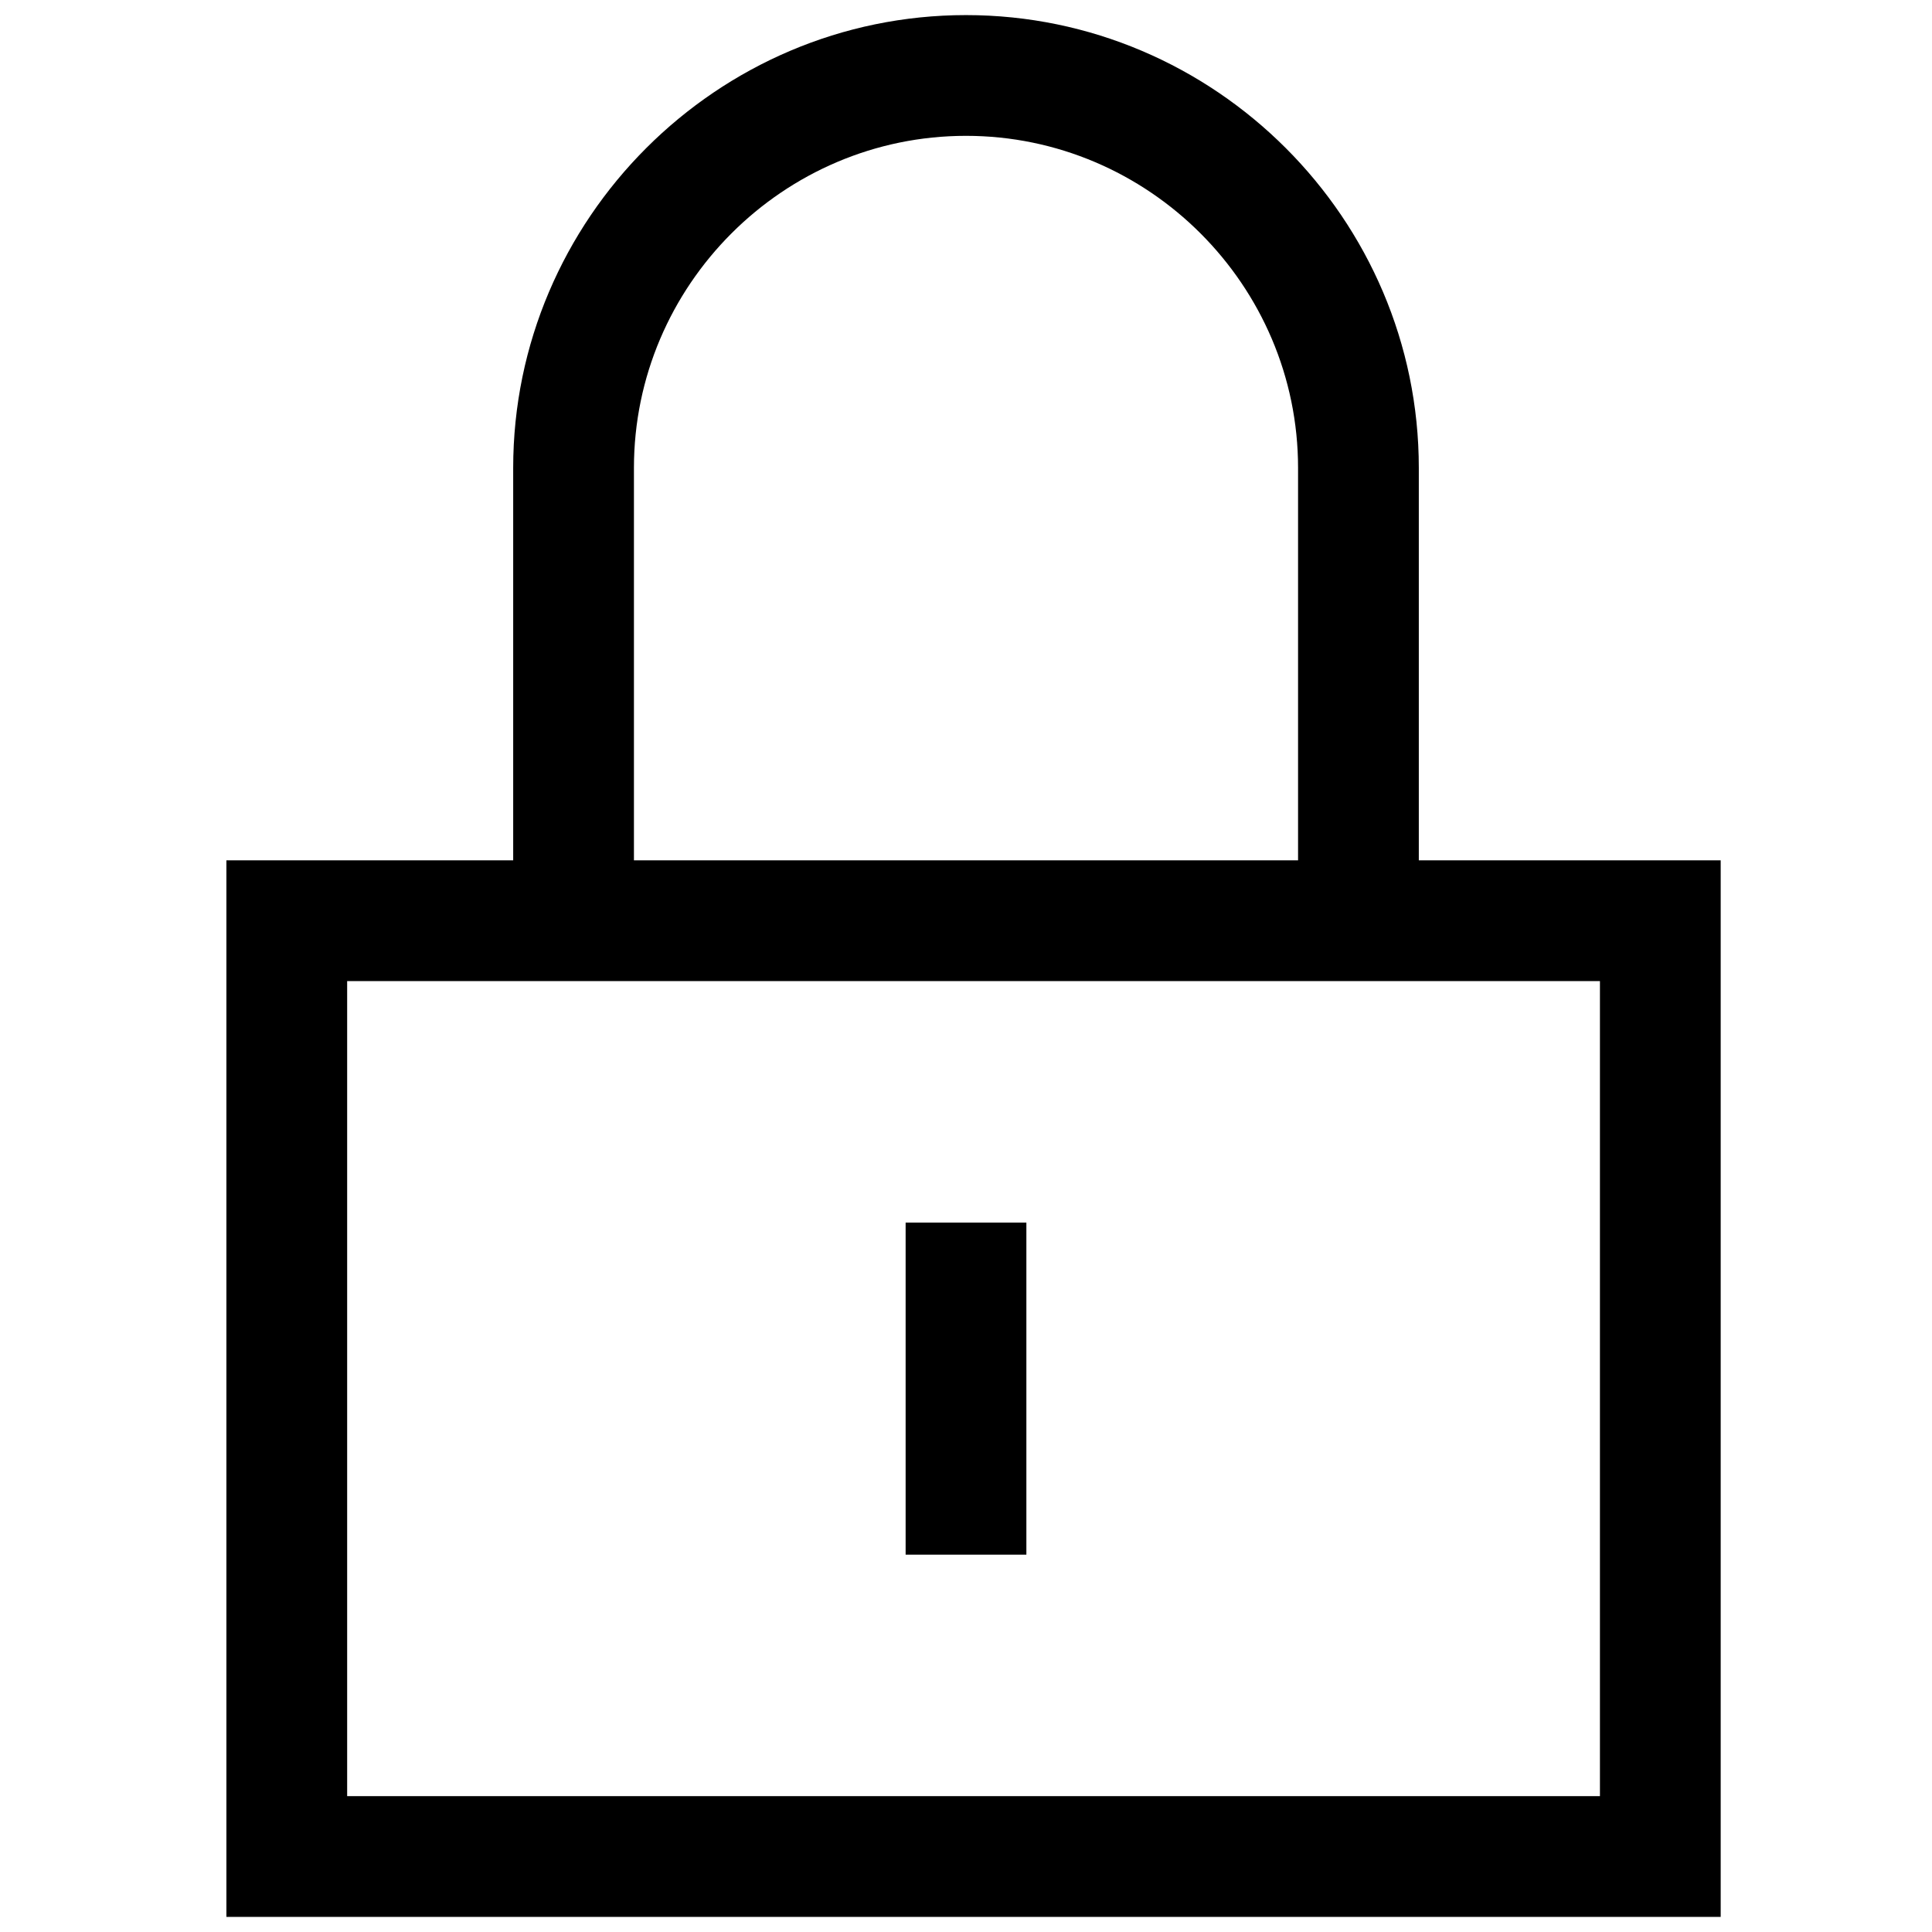
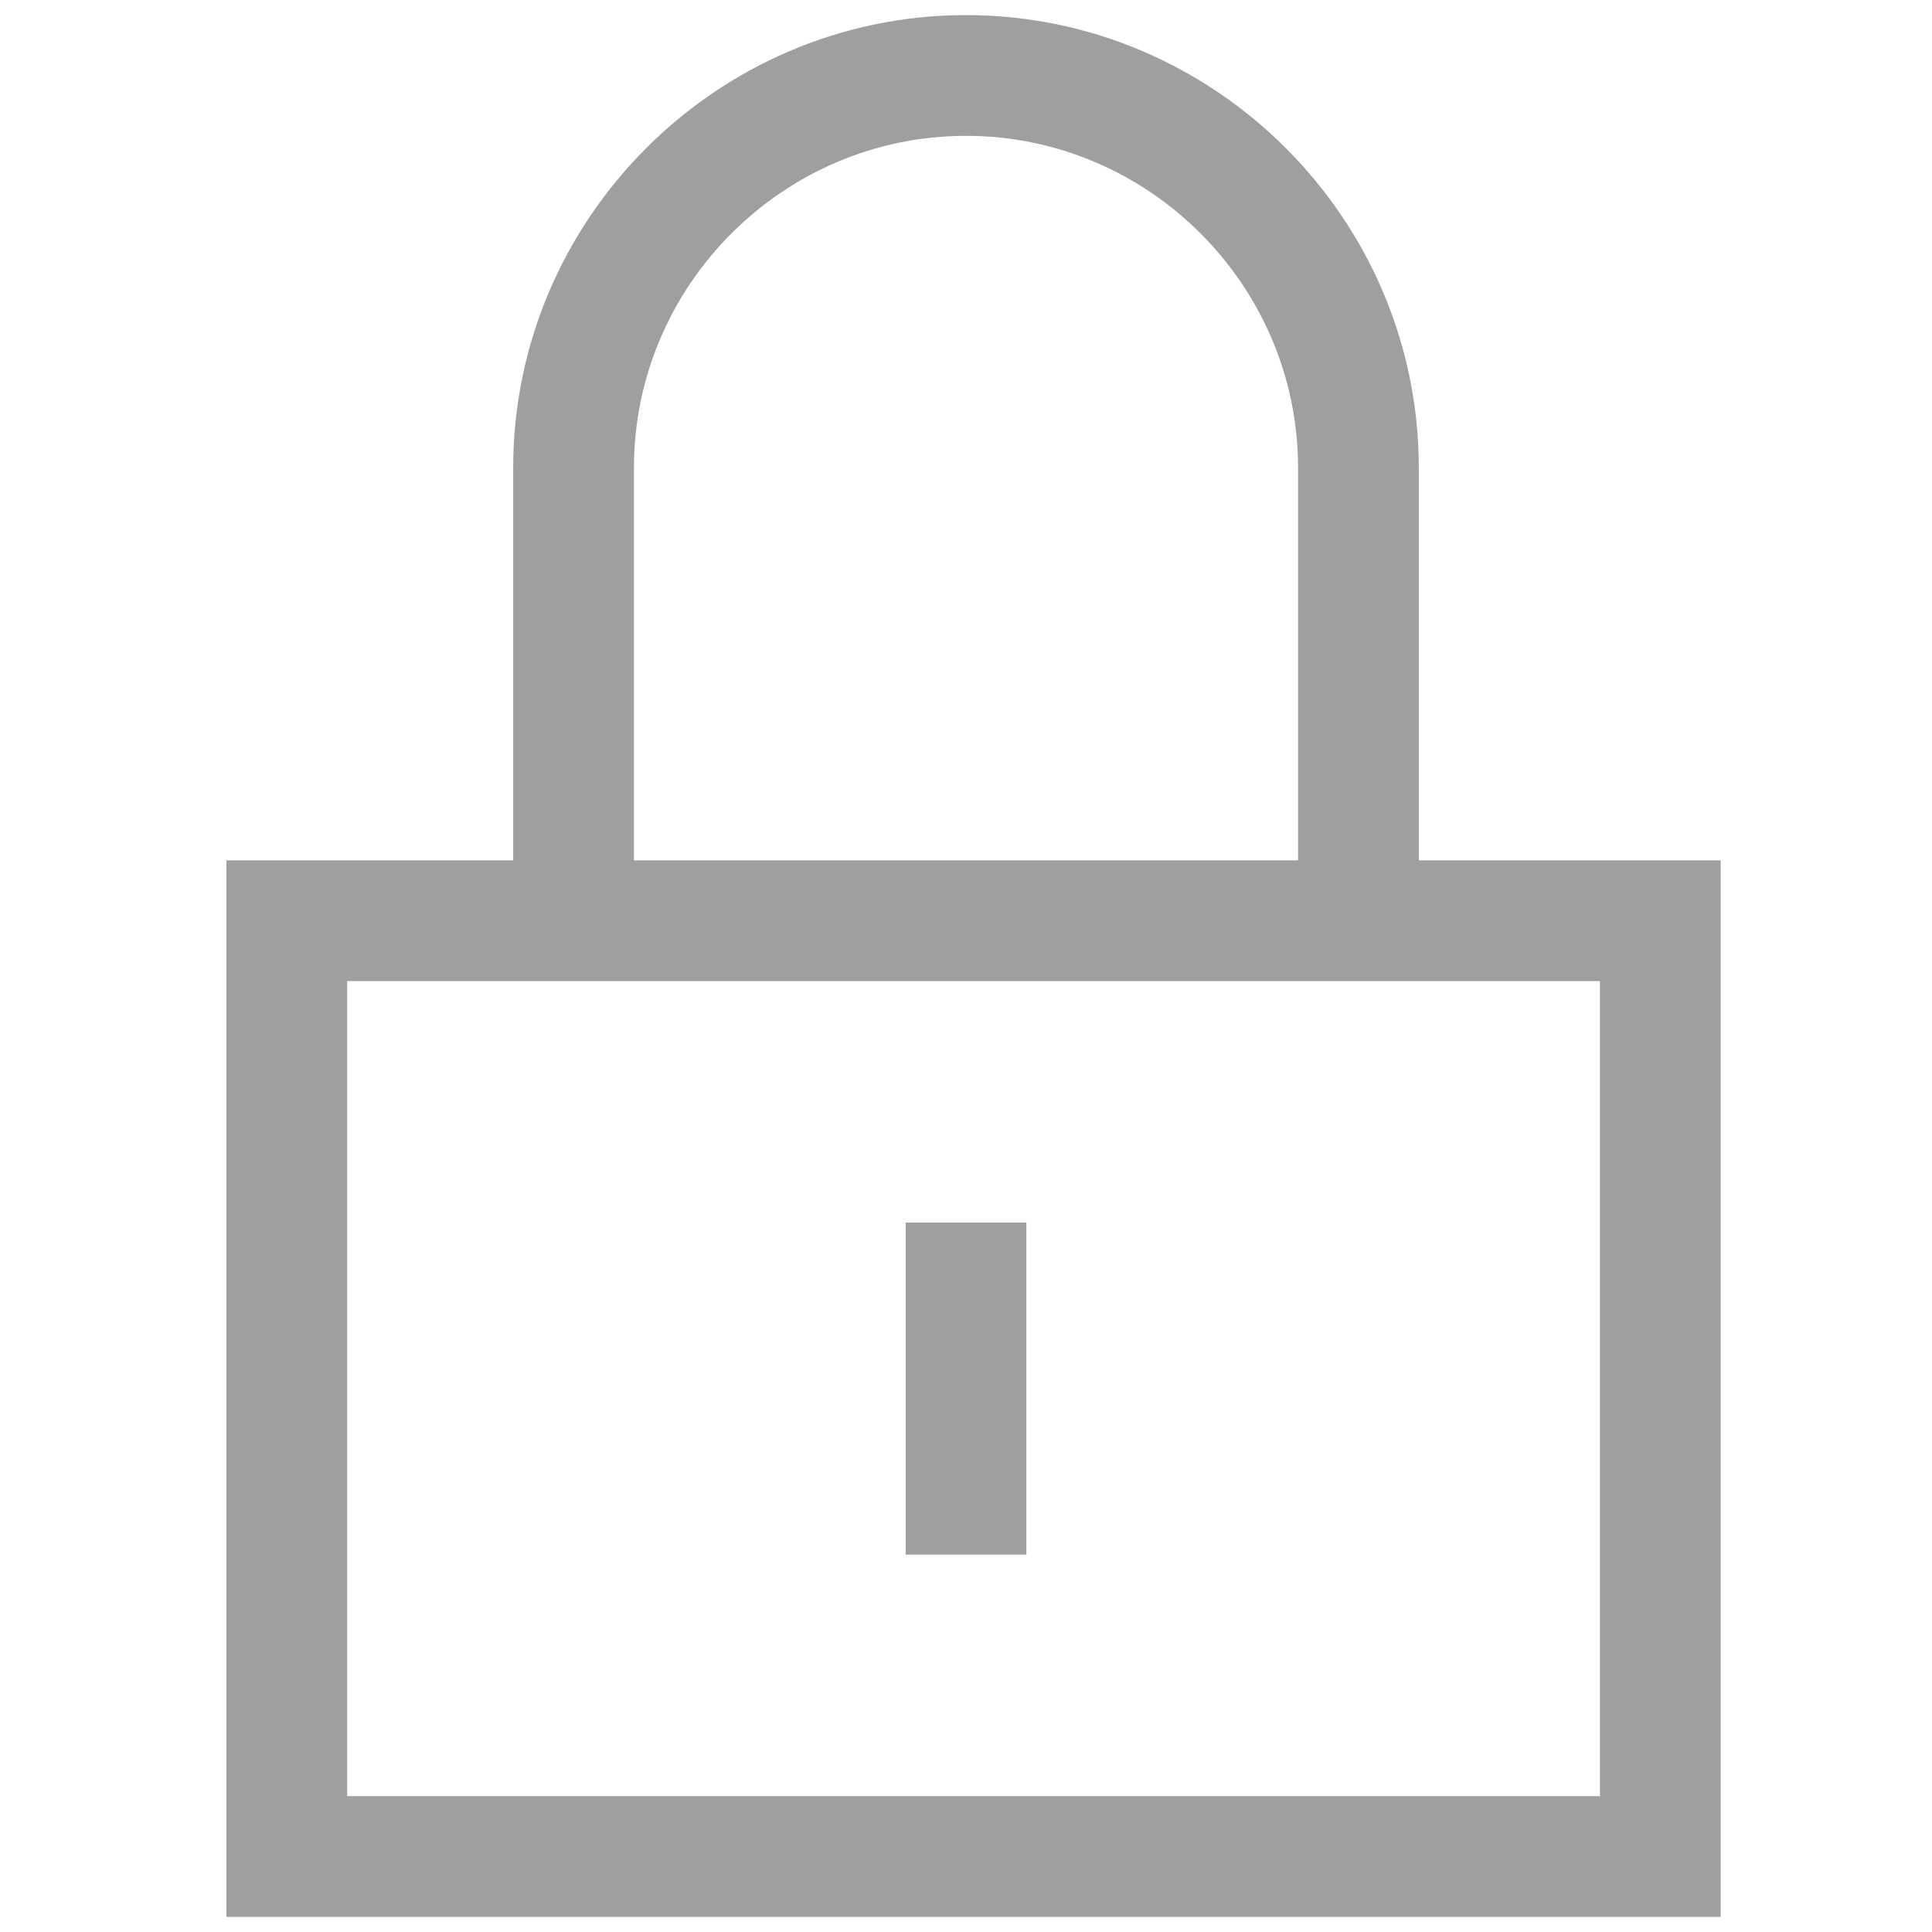
- <svg xmlns="http://www.w3.org/2000/svg" fill="#000000" width="800px" height="800px" viewBox="0 0 128 128" id="Layer_1" version="1.1" xml:space="preserve">
+ <svg xmlns="http://www.w3.org/2000/svg" fill="#9F9F9F" width="800px" height="800px" viewBox="0 0 128 128" id="Layer_1" version="1.1" xml:space="preserve">
  <g>
    <path d="M64,1C47.5,1,34,14.5,34,31v26H15v70h99V57H94V31C94,14.5,80.5,1,64,1z M42,31c0-12.1,9.9-22,22-22s22,9.9,22,22v26H42V31z    M106,65v54H23V65H106z" />
    <rect height="22" width="8" x="60" y="81" />
  </g>
</svg>
